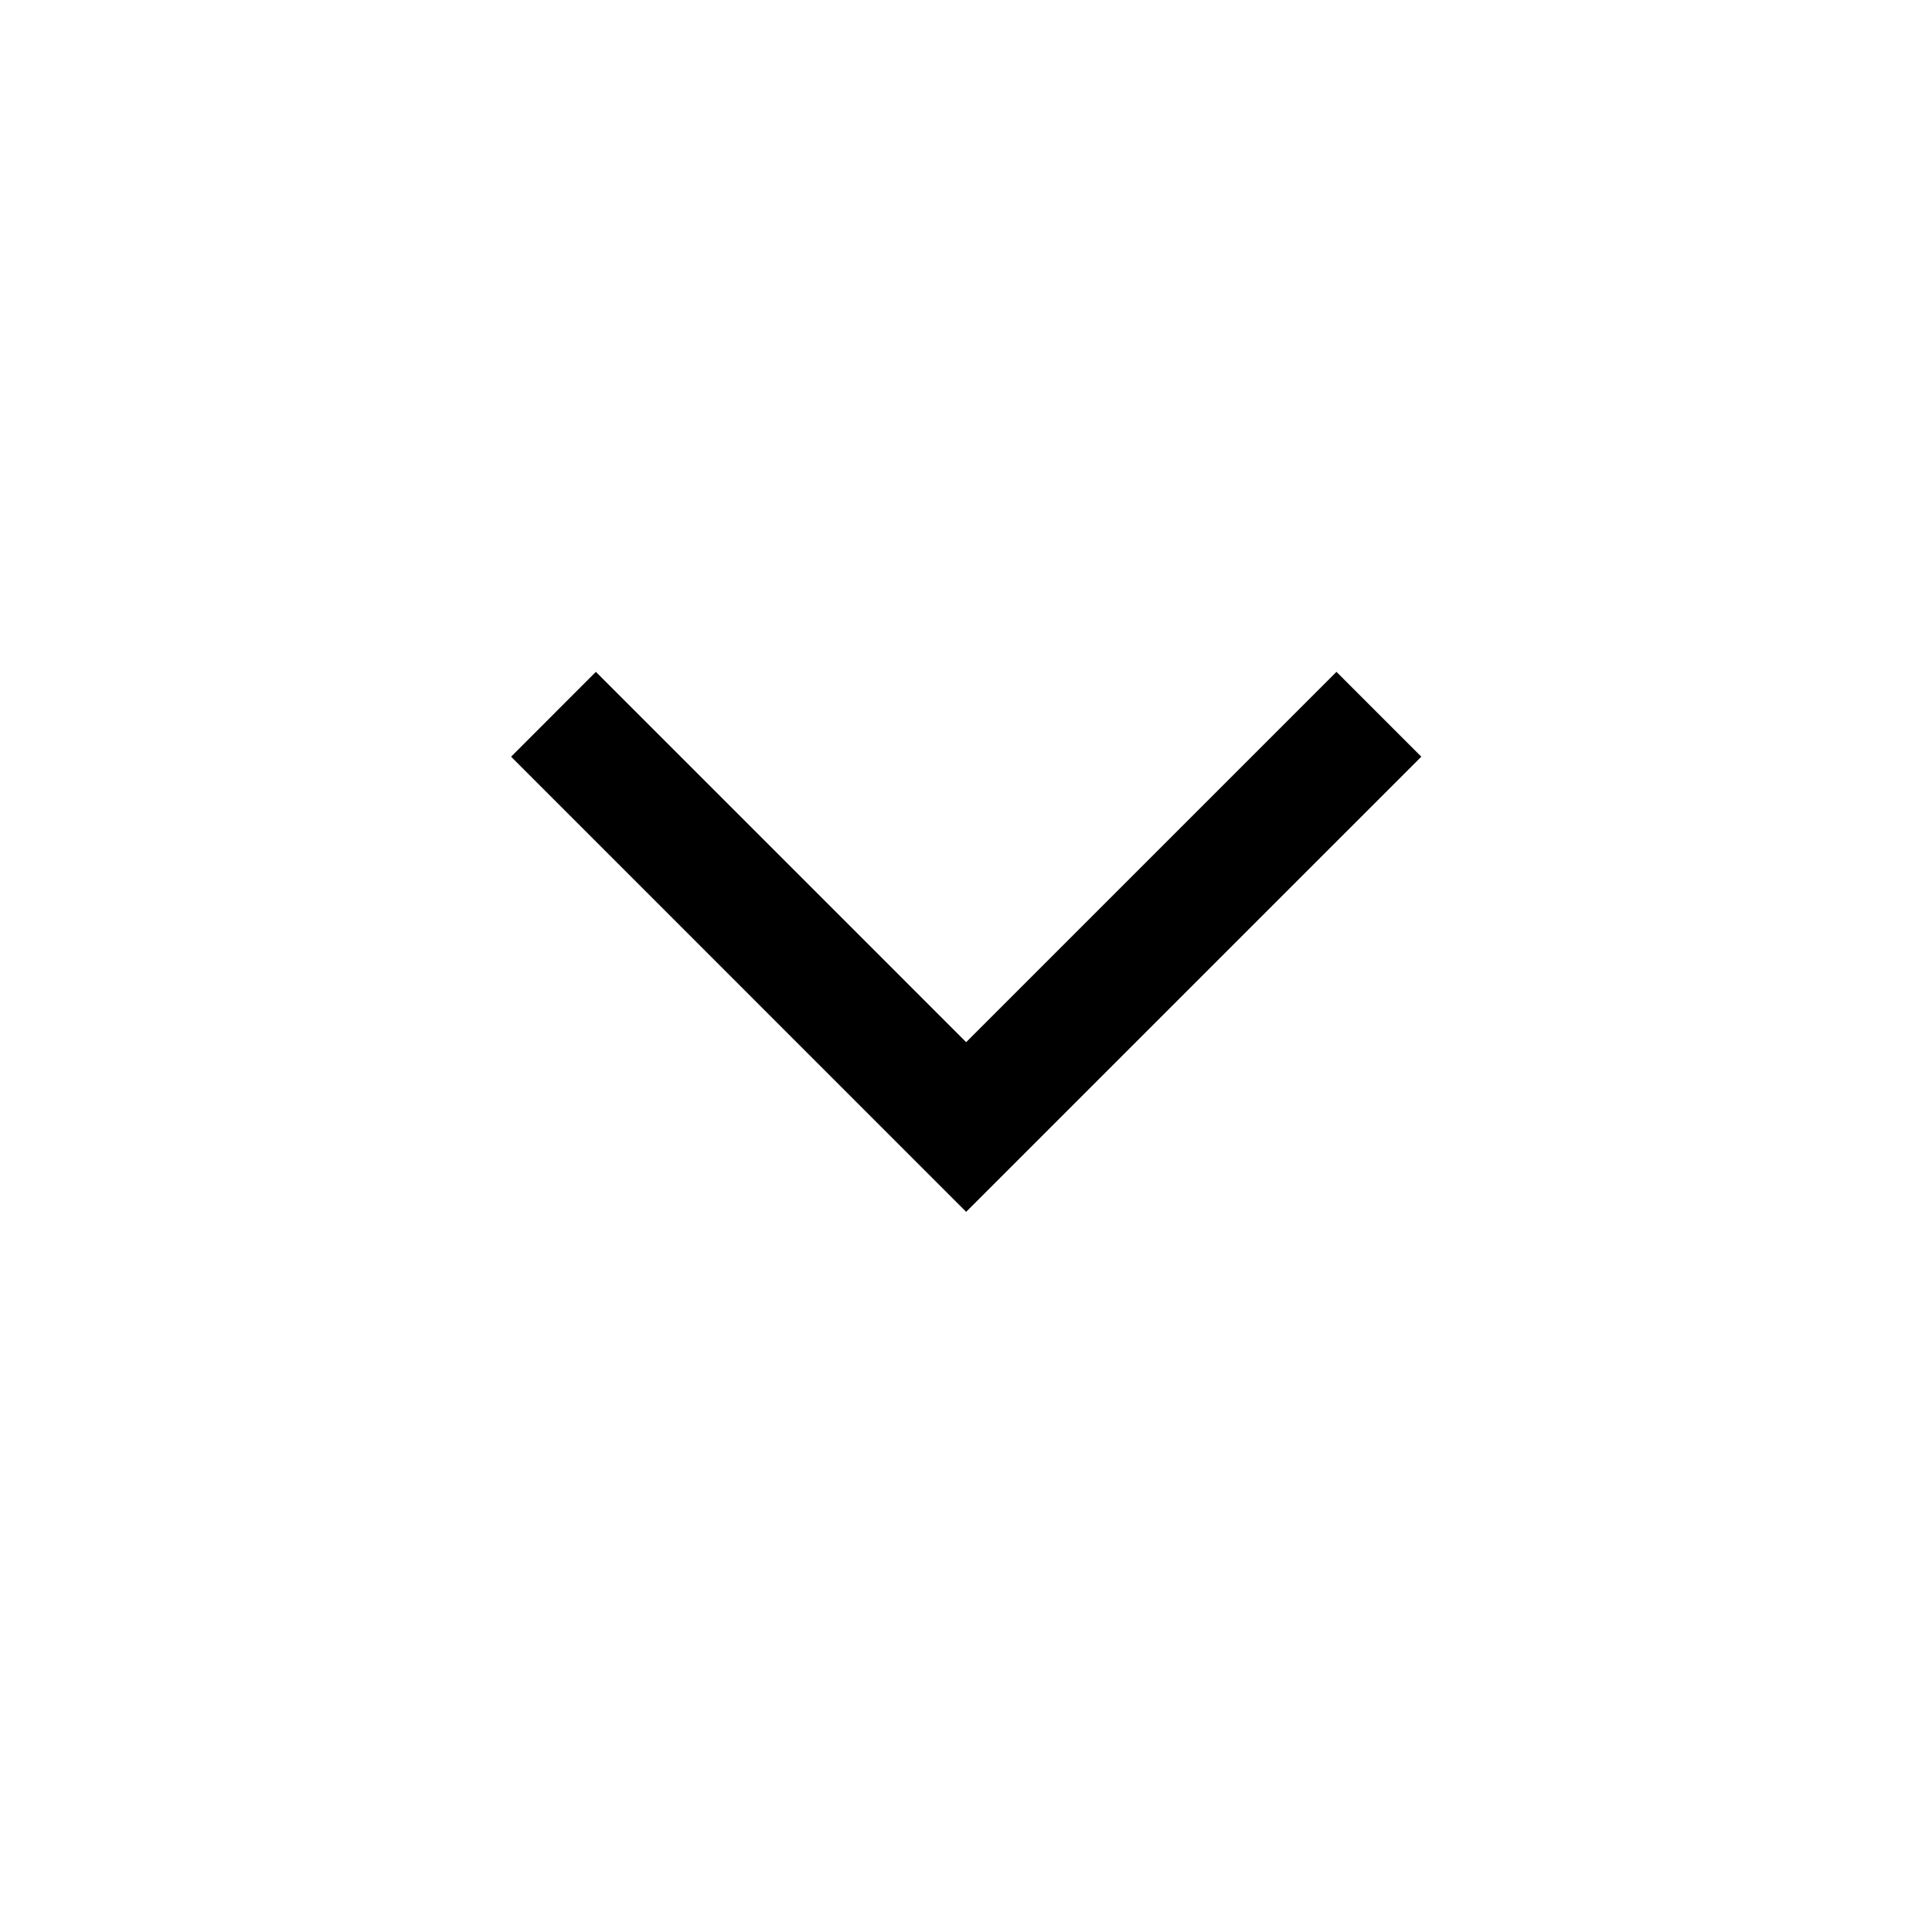
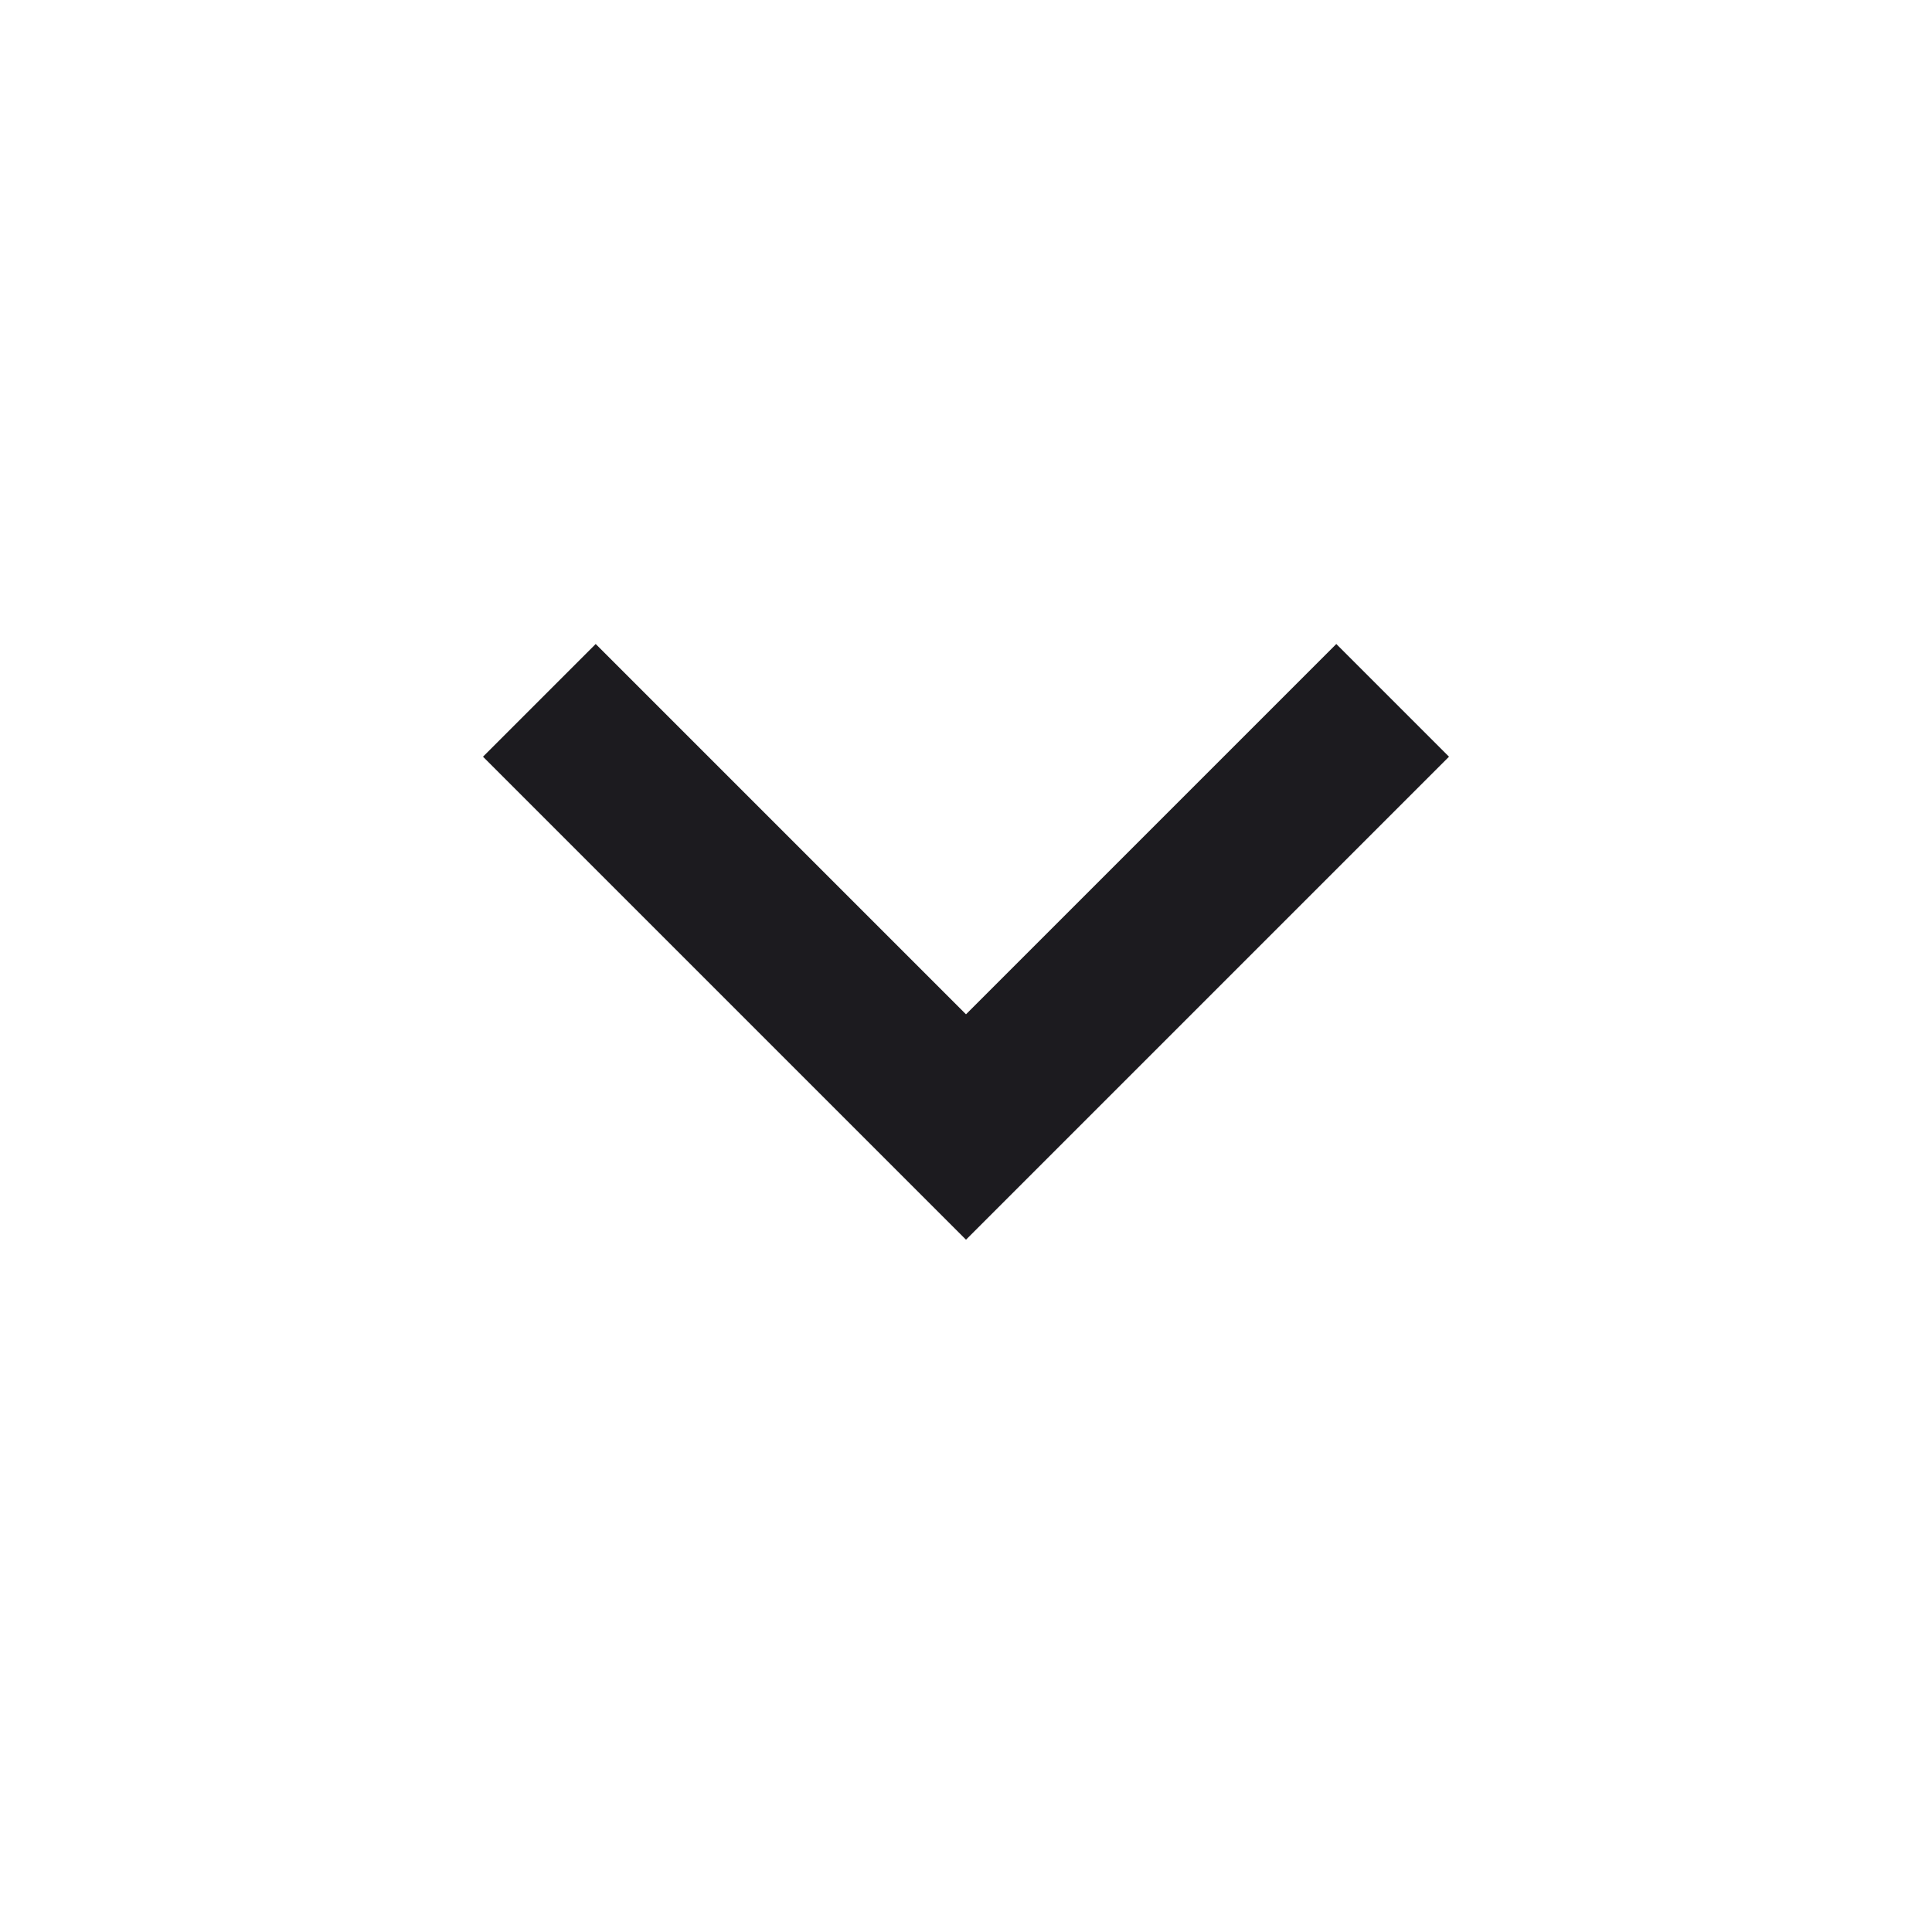
<svg xmlns="http://www.w3.org/2000/svg" width="24" height="24" viewBox="0 0 24 24" fill="none">
-   <mask id="mask0_273_1618" style="mask-type:alpha" maskUnits="userSpaceOnUse" x="0" y="0" width="24" height="24">
+   <mask id="mask0_4073_483" style="mask-type:alpha" maskUnits="userSpaceOnUse" x="0" y="0" width="24" height="24">
    <rect x="24" width="24" height="24" transform="rotate(90 24 0)" fill="#D9D9D9" />
  </mask>
-   <g mask="url(#mask0_273_1618)">
-     <path d="M12.002 12.946L16.602 8.346L17.656 9.4L12.002 15.054L6.349 9.4L7.402 8.346L12.002 12.946Z" fill="black" />
+   <g mask="url(#mask0_4073_483)">
+     <path d="M12 12.6L16.6 8L18 9.4L12 15.4L6 9.4L7.4 8L12 12.6Z" fill="#1C1B1F" />
  </g>
</svg>
